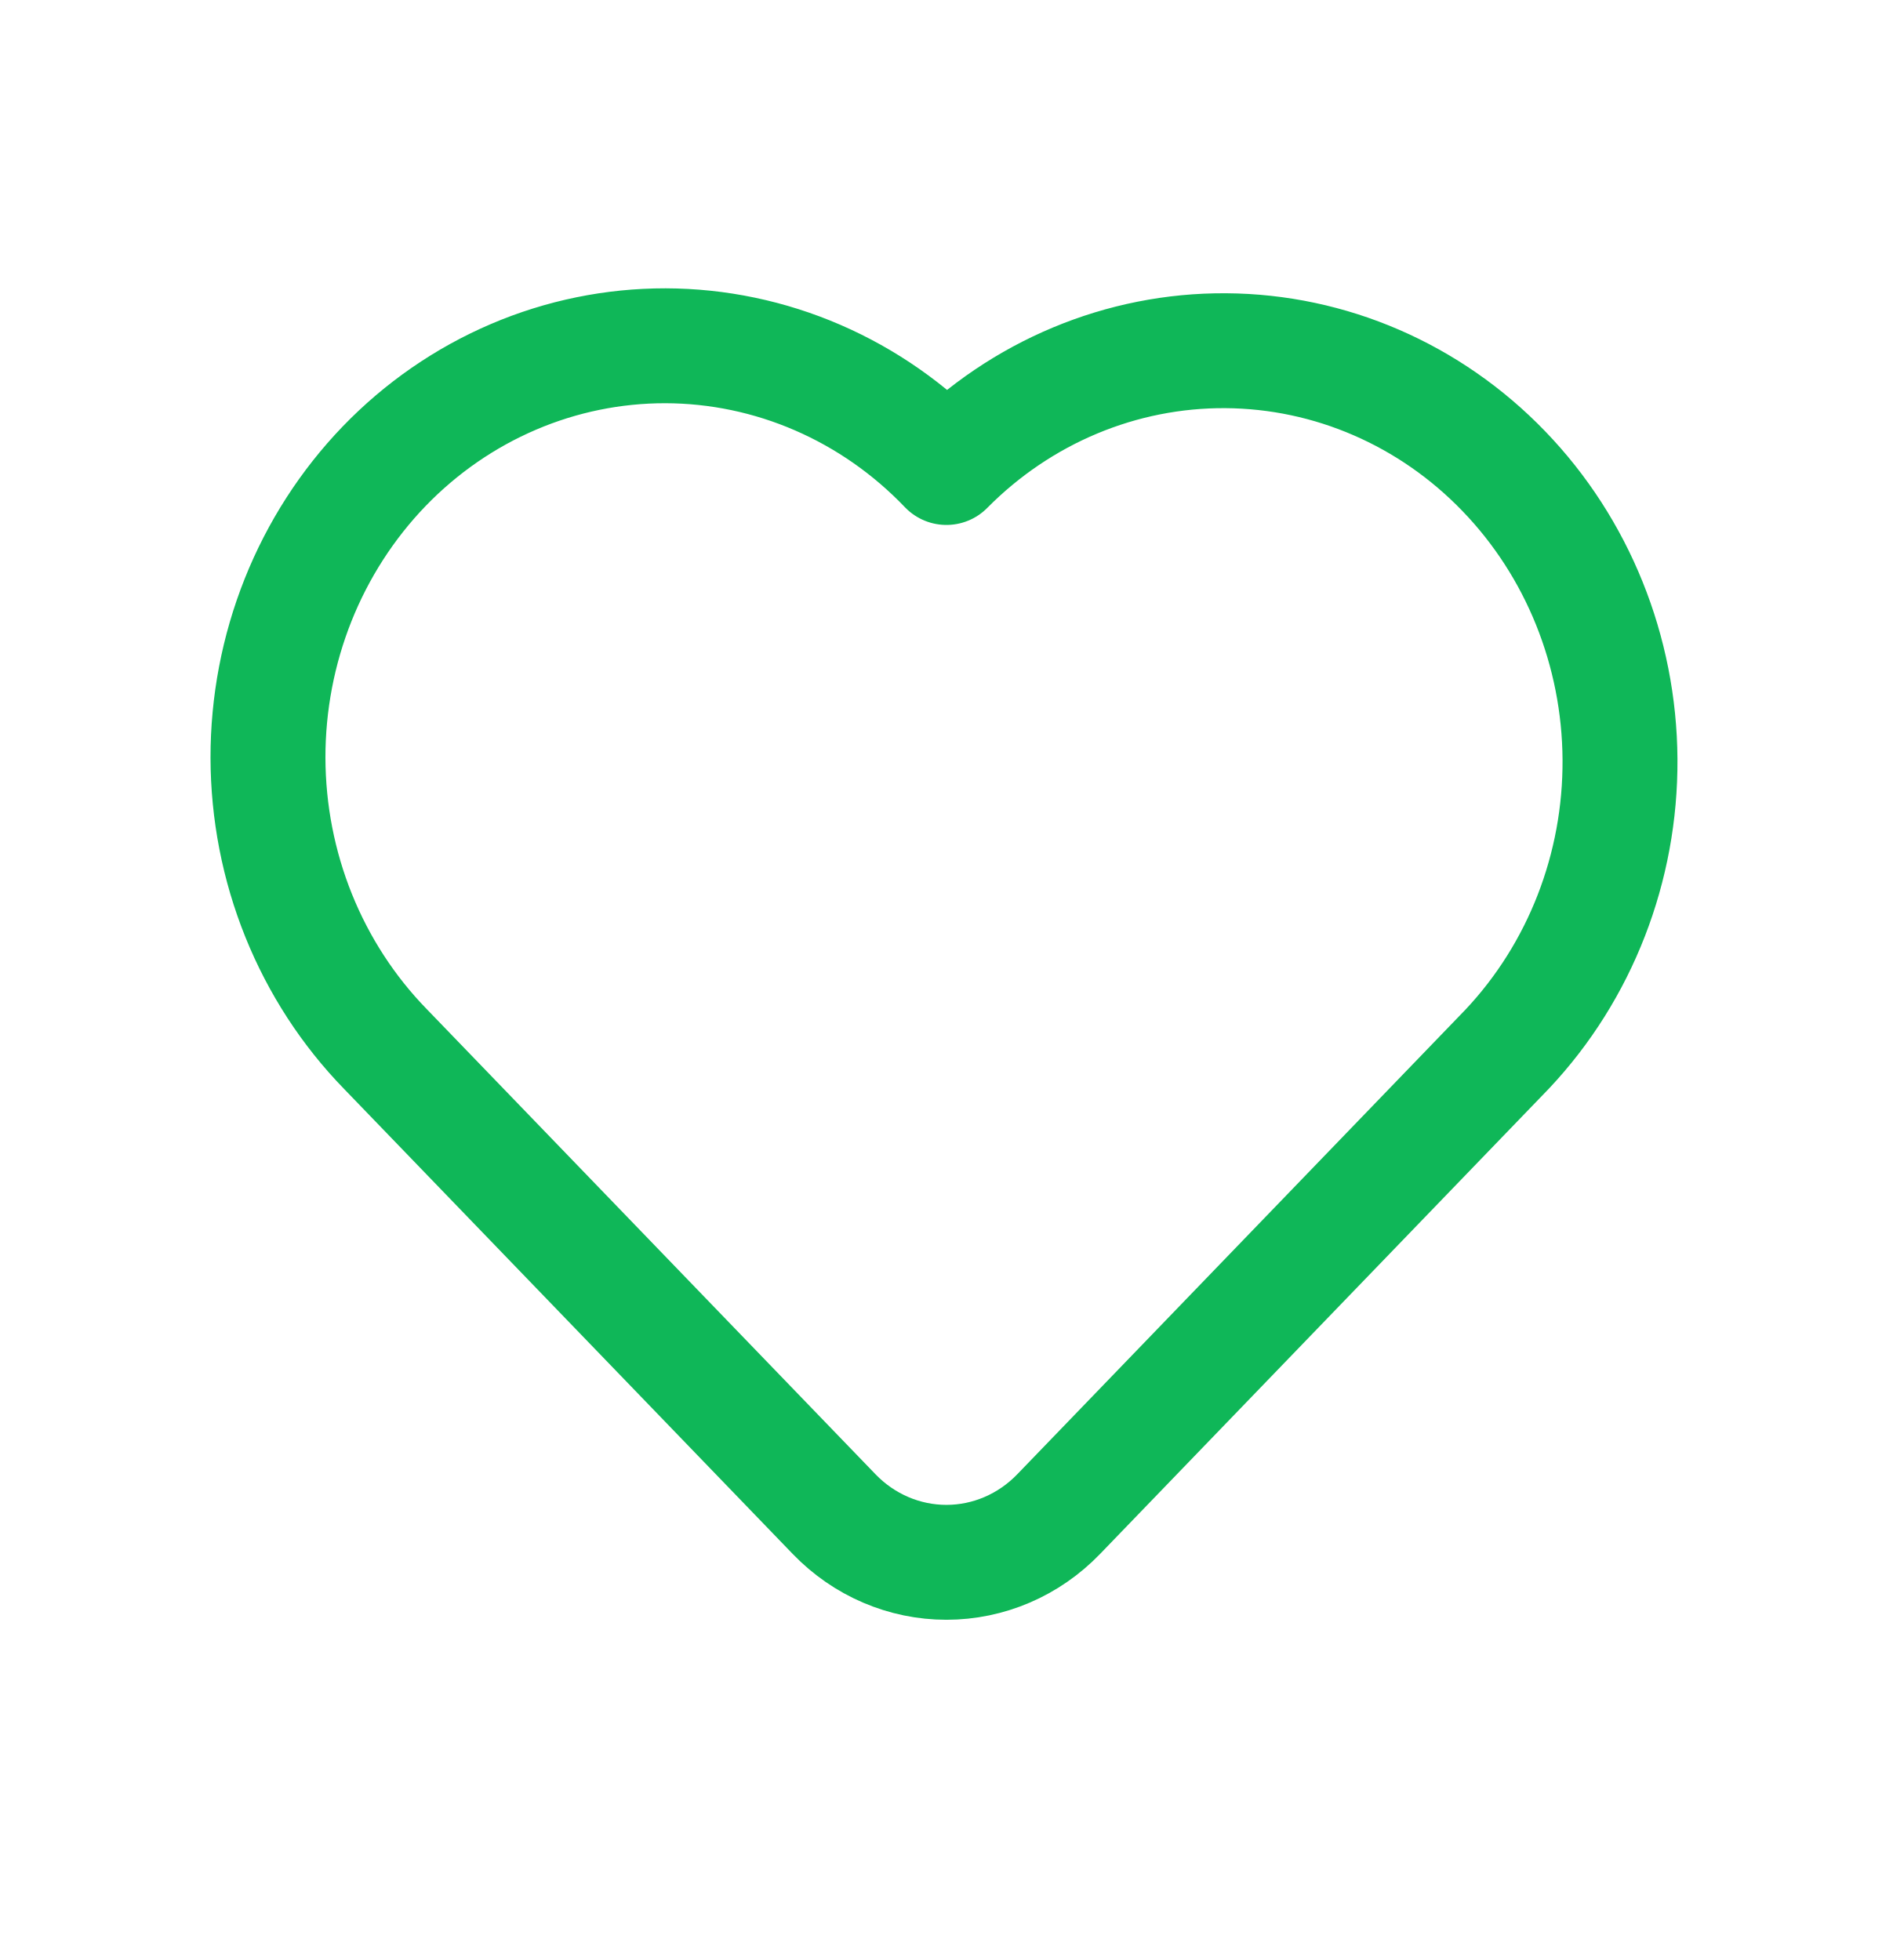
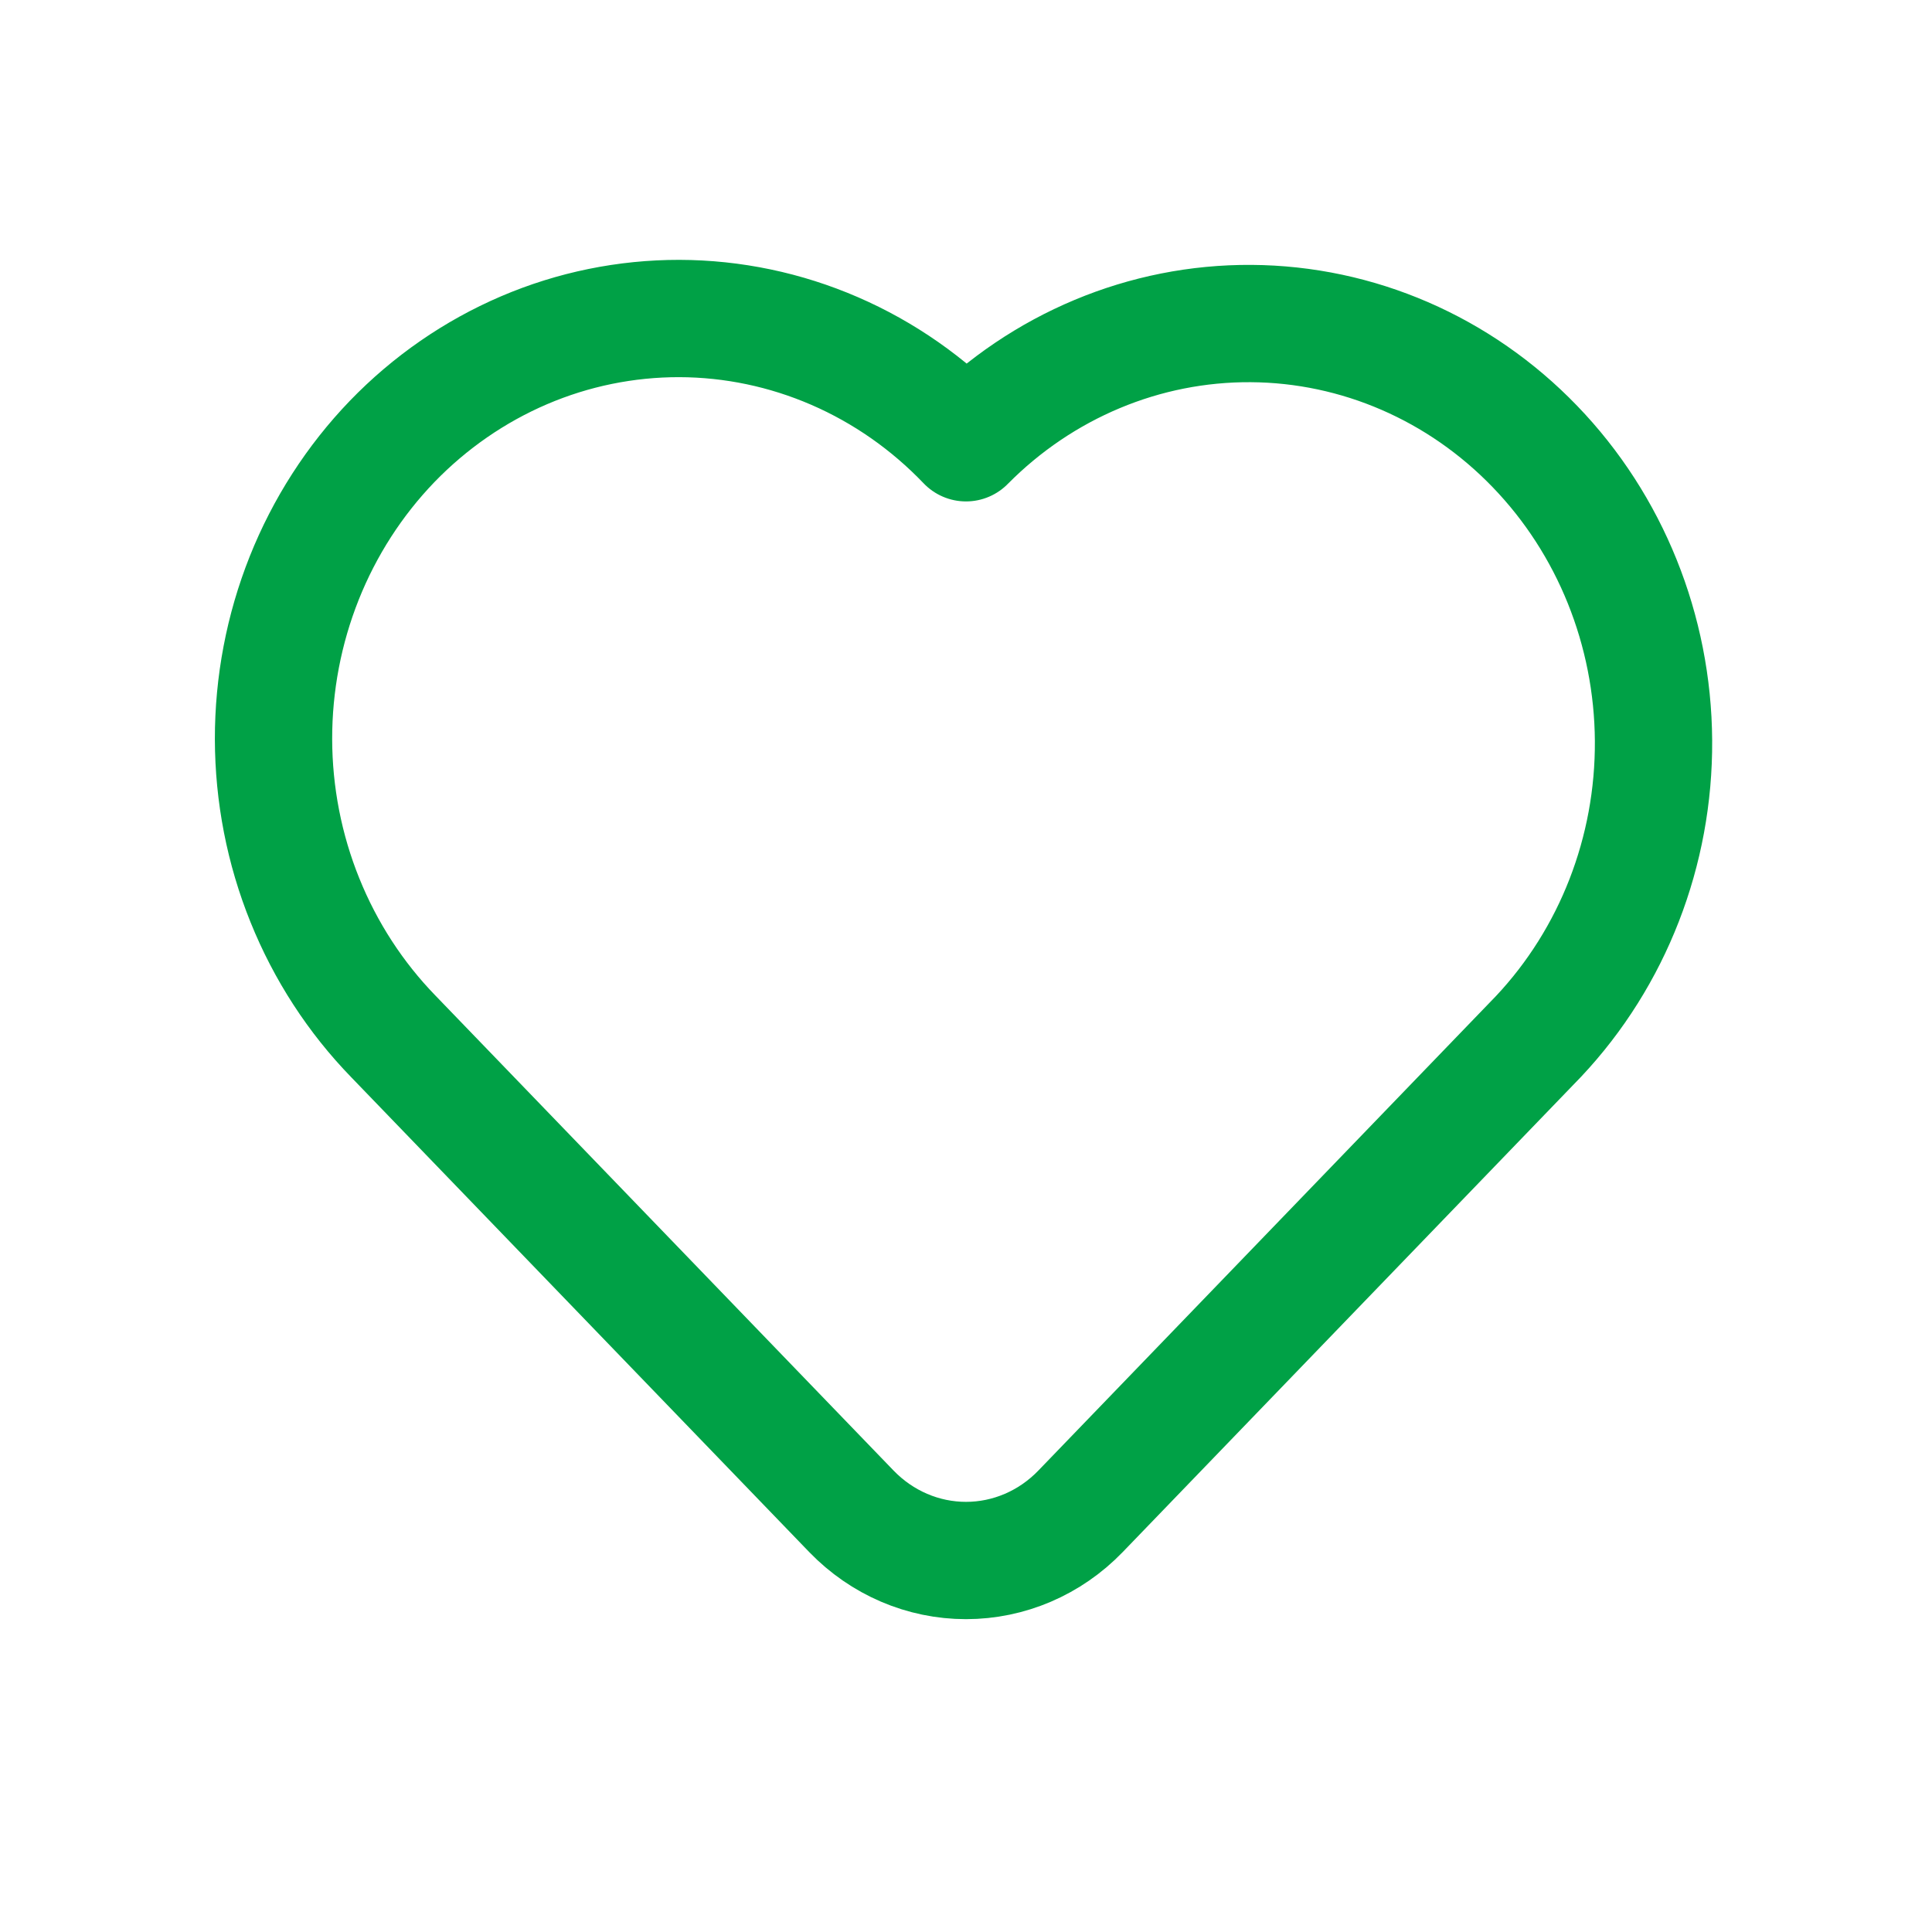
- <svg xmlns="http://www.w3.org/2000/svg" width="28" height="29" viewBox="0 0 28 29" fill="none">
-   <path d="M22.298 15.52L15.659 22.404C15.219 22.86 14.622 23.116 14 23.116C13.377 23.116 12.78 22.86 12.34 22.404L5.701 15.521C5.152 14.957 4.716 14.286 4.418 13.547C4.12 12.808 3.966 12.015 3.964 11.213C3.963 10.412 4.114 9.619 4.409 8.878C4.704 8.138 5.137 7.465 5.683 6.898C6.229 6.332 6.878 5.883 7.593 5.577C8.307 5.271 9.072 5.115 9.845 5.116C10.618 5.118 11.383 5.278 12.096 5.587C12.809 5.896 13.456 6.348 14 6.917C15.105 5.8 16.59 5.179 18.133 5.189C19.677 5.199 21.154 5.839 22.245 6.971C23.337 8.102 23.954 9.634 23.964 11.234C23.974 12.834 23.376 14.374 22.298 15.52Z" stroke="#0FB758" stroke-width="1.7" stroke-linecap="round" stroke-linejoin="round" />
+ <svg xmlns="http://www.w3.org/2000/svg" width="28" height="28" viewBox="0 0 28 28" fill="none">
+   <path d="M22.298 15.02L15.659 21.904C15.219 22.36 14.622 22.616 14 22.616C13.377 22.616 12.781 22.36 12.34 21.904L5.701 15.021C5.153 14.457 4.717 13.786 4.419 13.047C4.12 12.308 3.966 11.515 3.964 10.713C3.963 9.912 4.114 9.119 4.409 8.378C4.704 7.638 5.137 6.965 5.683 6.398C6.23 5.832 6.879 5.383 7.593 5.077C8.307 4.771 9.073 4.615 9.845 4.616C10.618 4.618 11.383 4.778 12.096 5.087C12.809 5.396 13.456 5.848 14 6.417C15.105 5.3 16.59 4.679 18.133 4.689C19.677 4.699 21.154 5.339 22.245 6.471C23.337 7.602 23.954 9.134 23.964 10.734C23.974 12.334 23.376 13.874 22.298 15.02Z" stroke="#00A146" stroke-width="1.7" stroke-linecap="round" stroke-linejoin="round" />
</svg>
